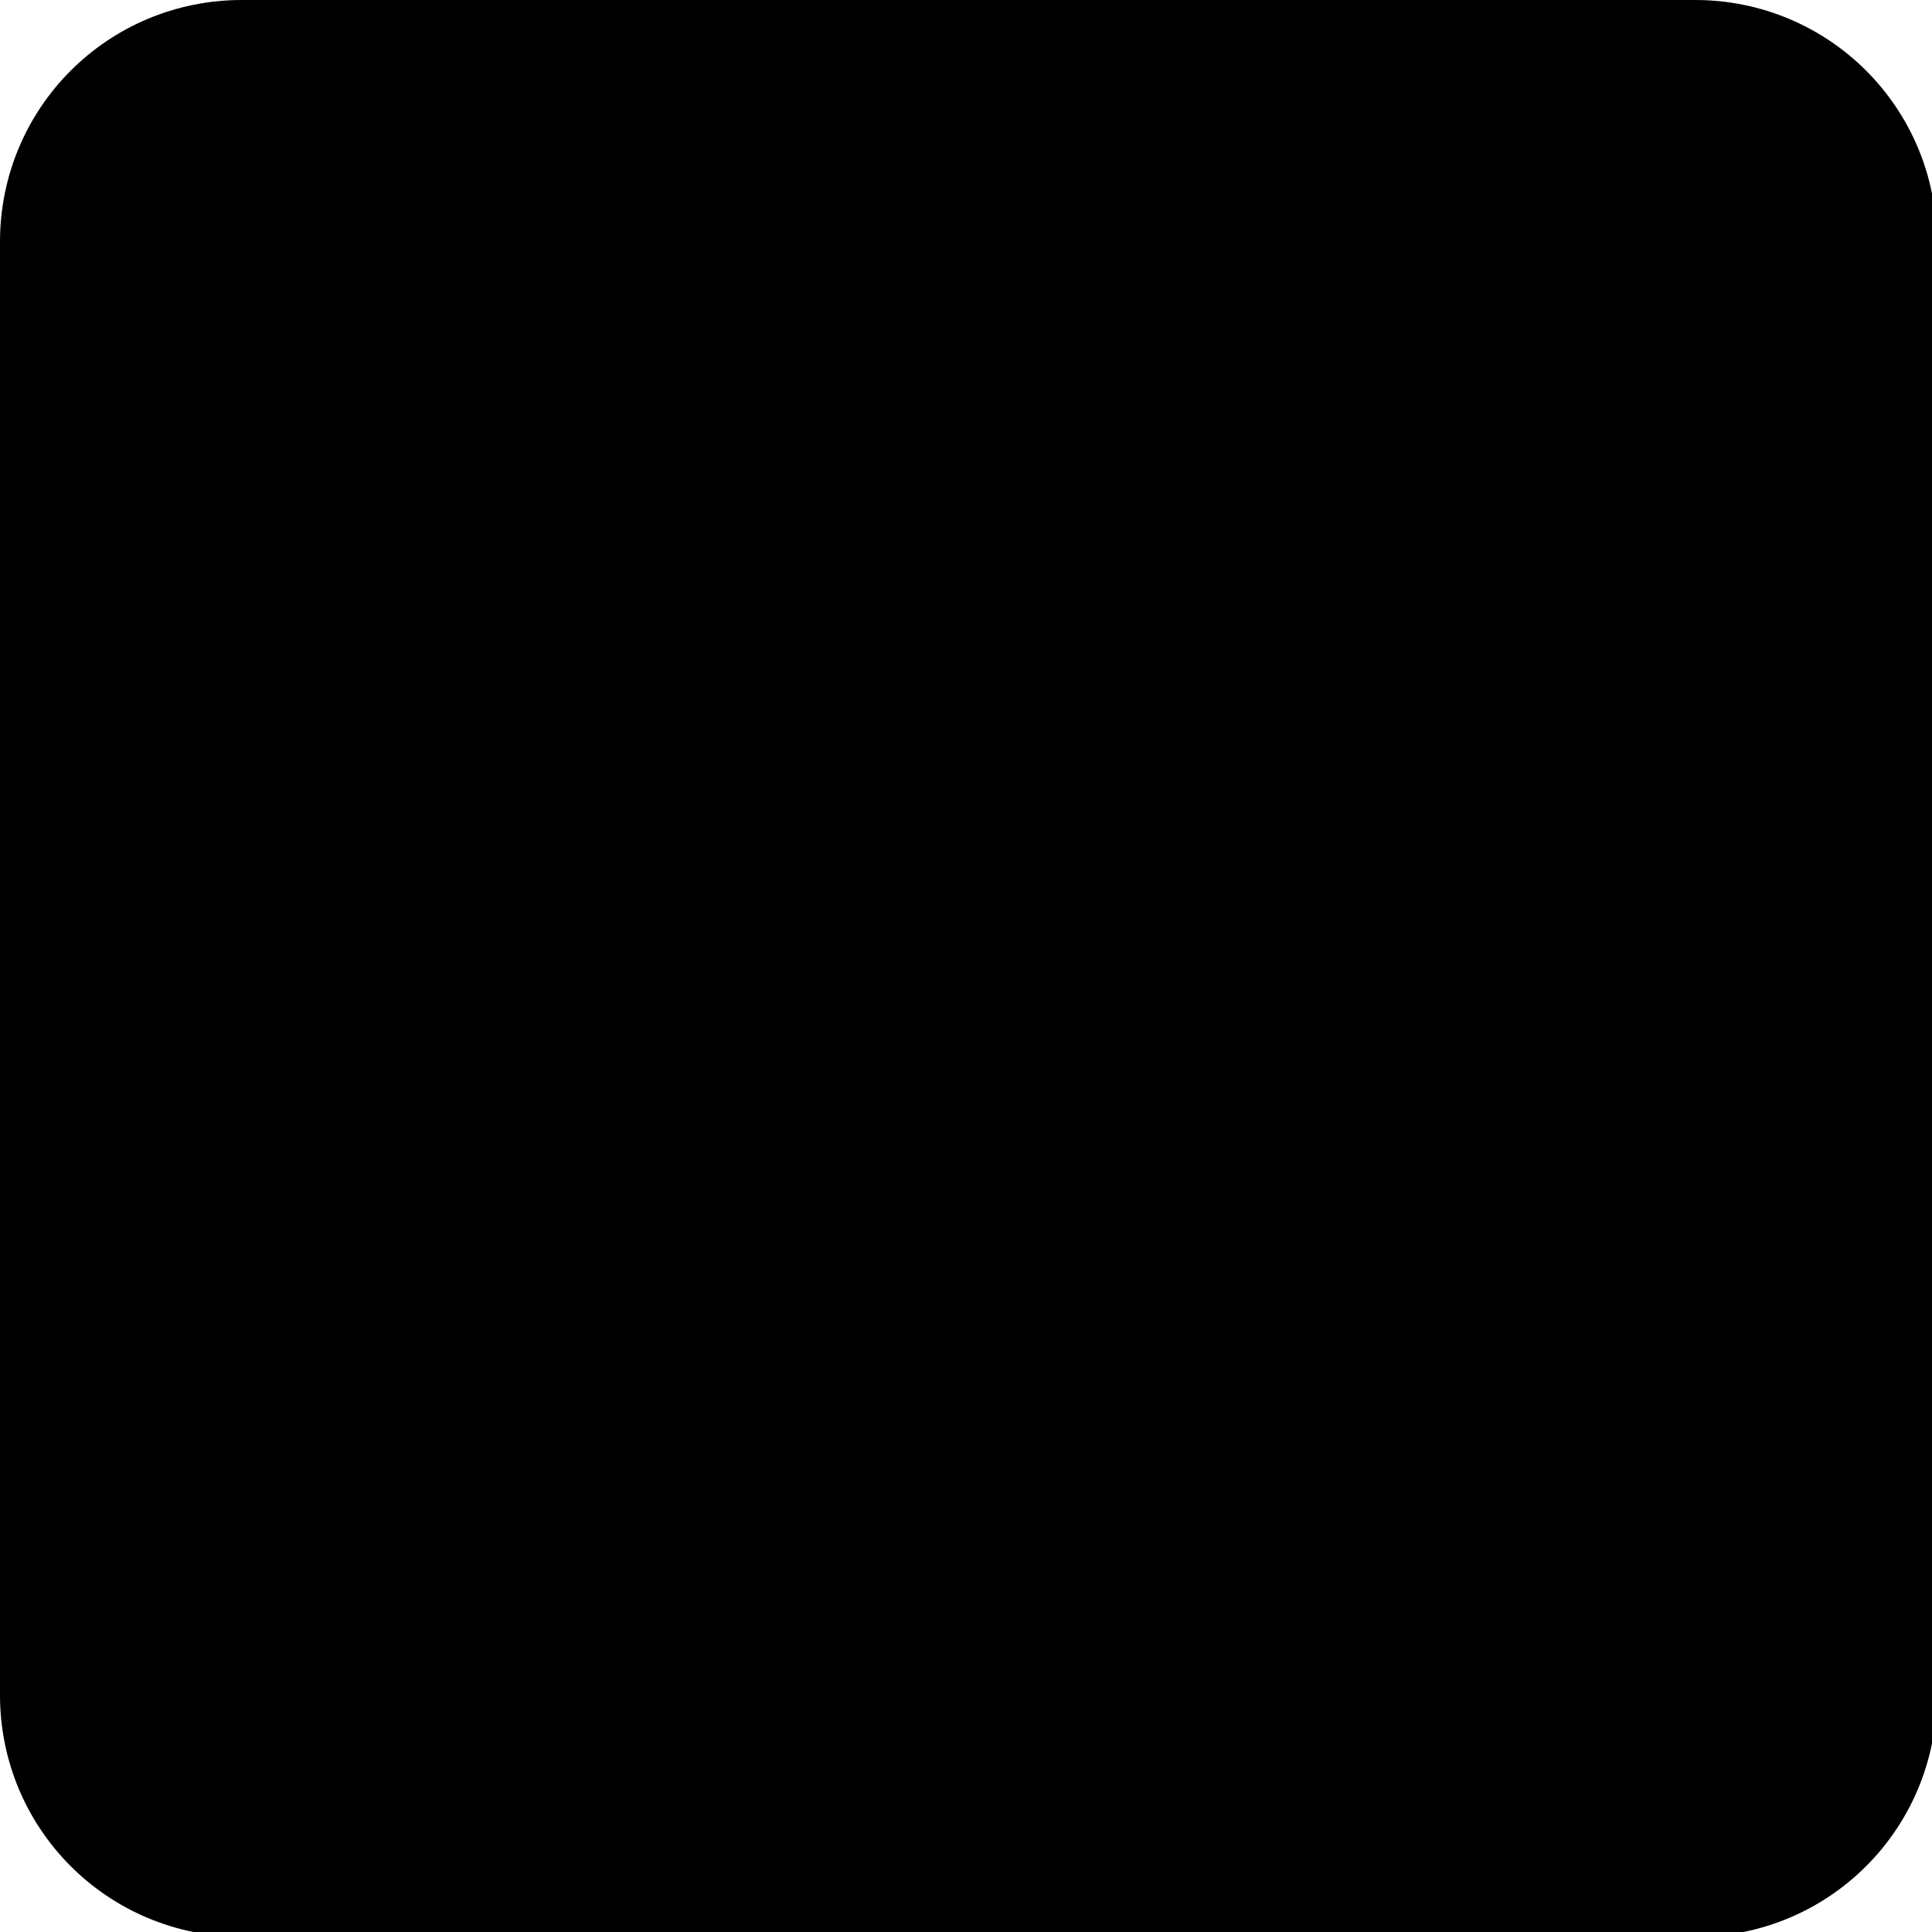
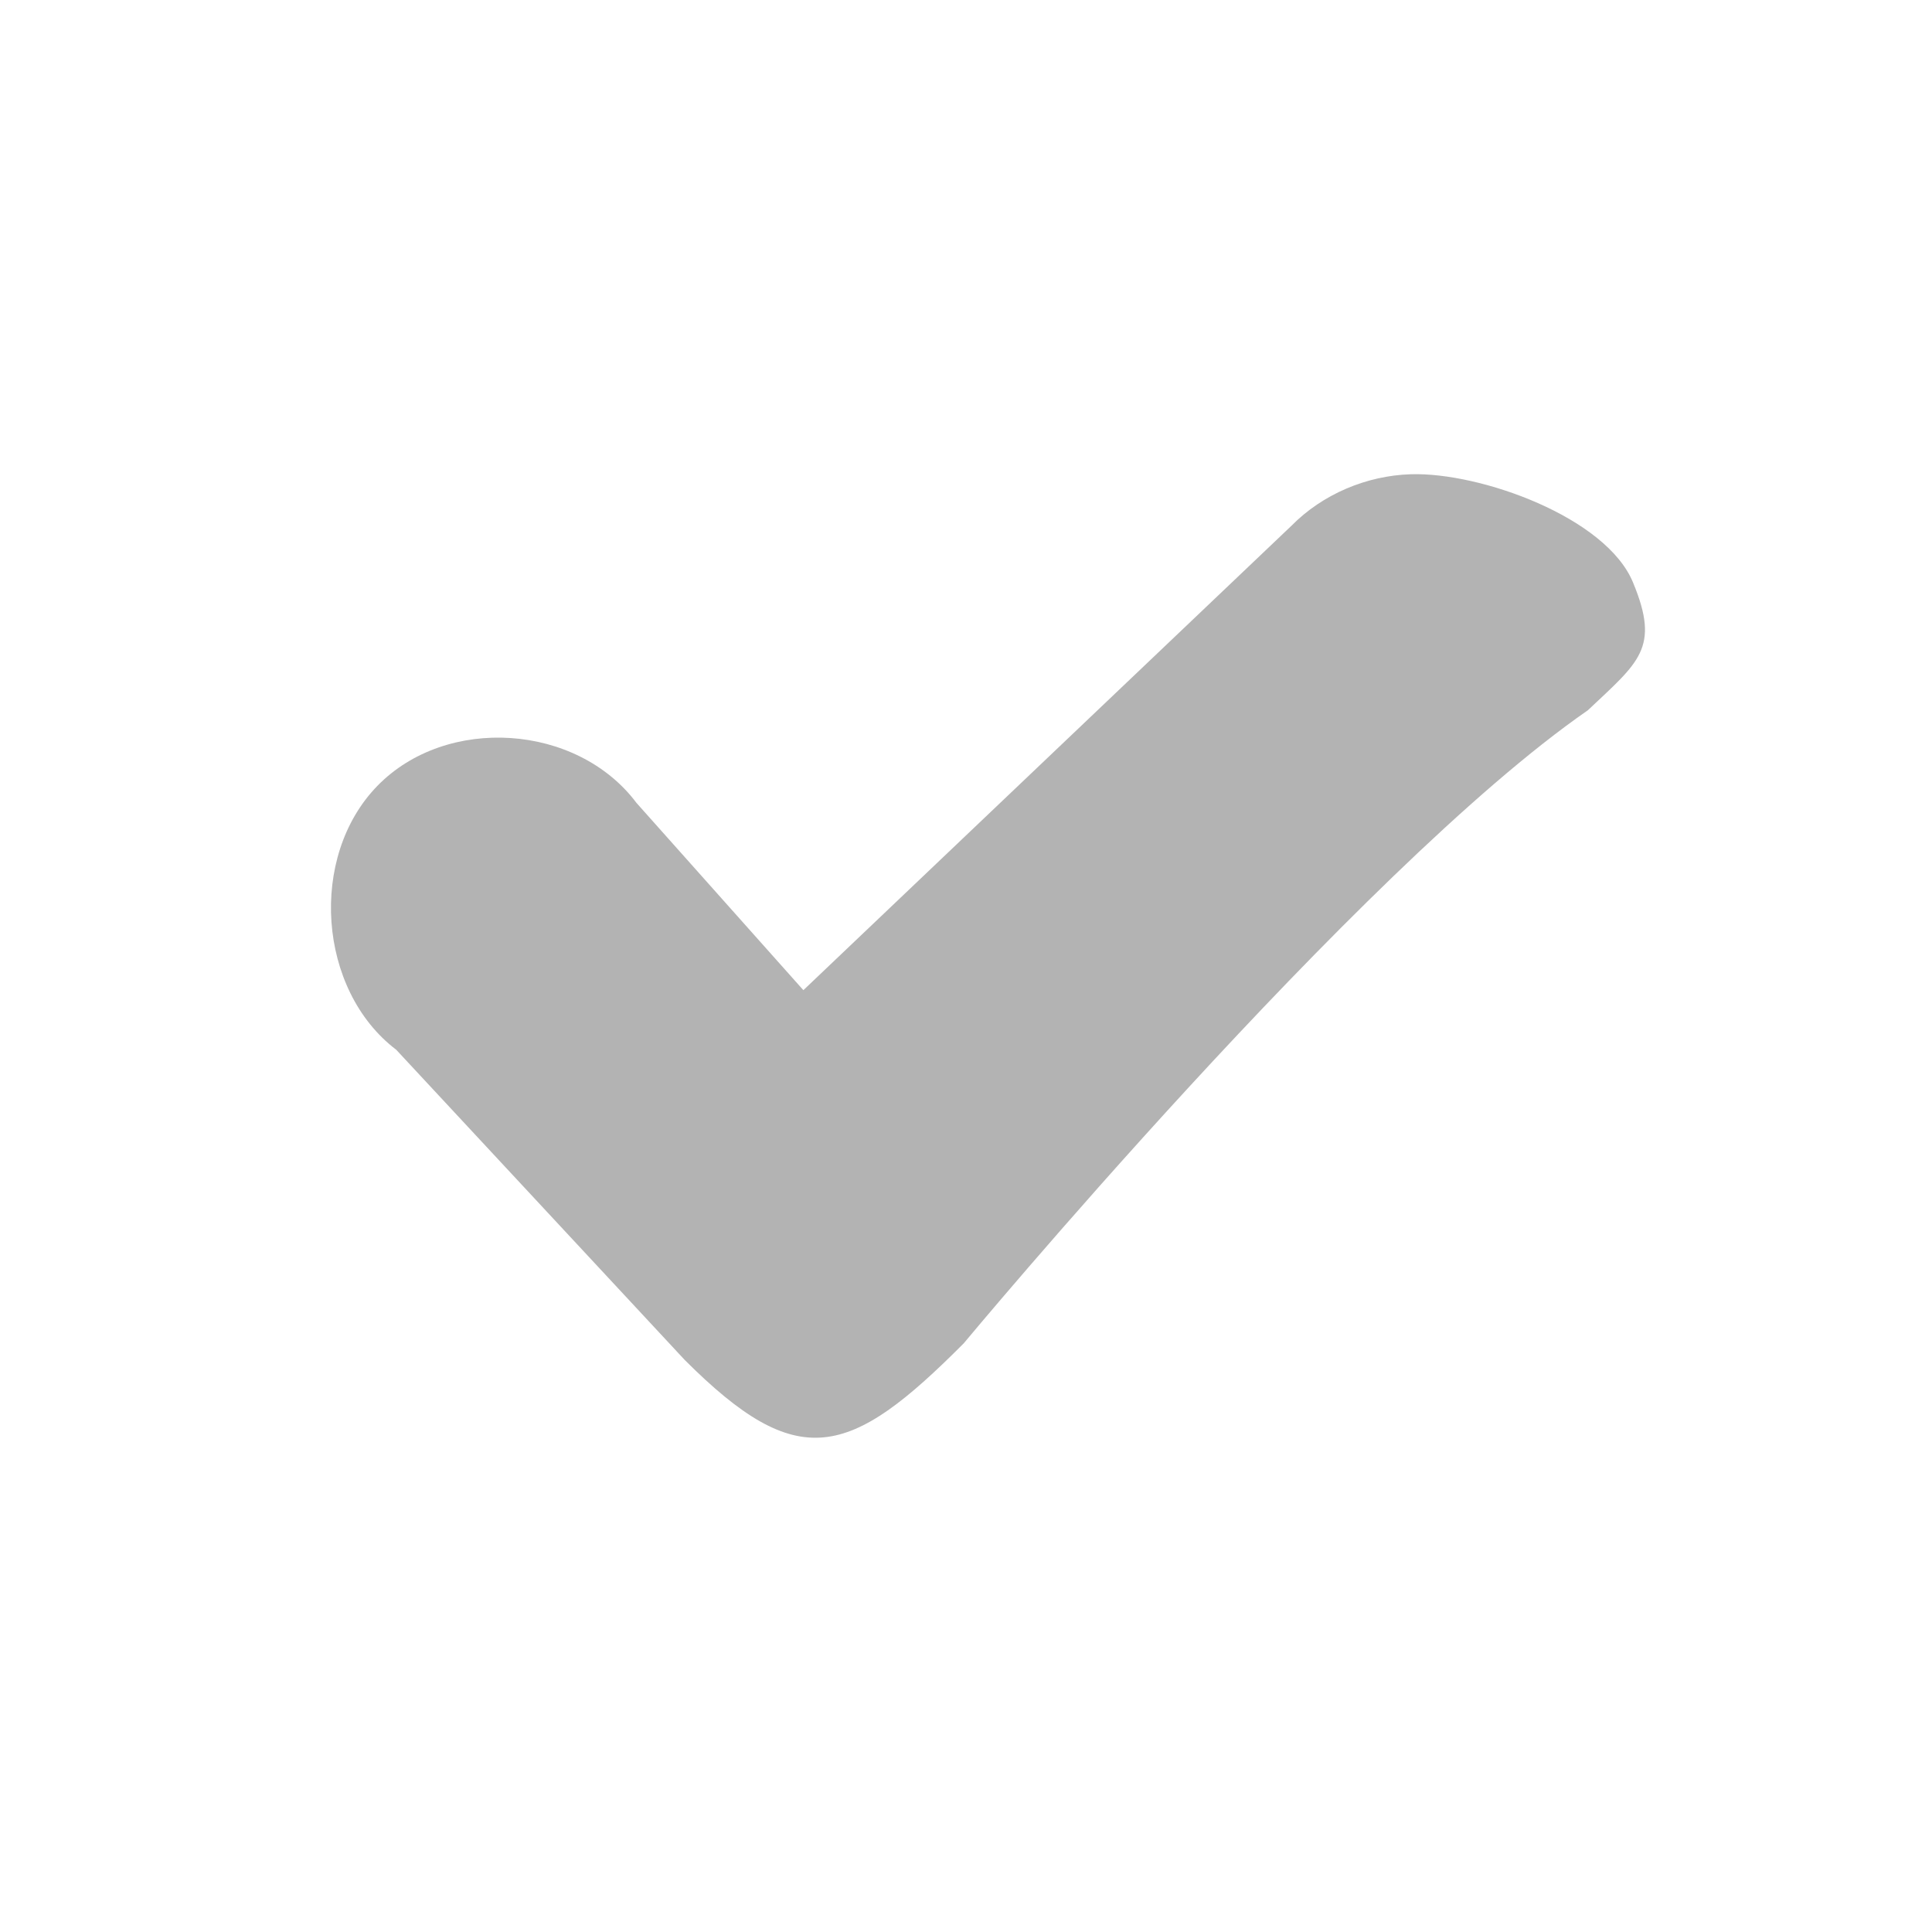
<svg xmlns="http://www.w3.org/2000/svg" width="133pt" height="133pt" viewBox="0 0 133 133" version="1.1">
  <g id="surface1">
-     <path style=" stroke:none;fill-rule:nonzero;fill:#%BG%;fill-opacity:1;" d="M 14.551 5.695 L 118.781 5.695 C 123.371 5.695 127.117 9.441 127.117 14.031 L 127.117 118.75 C 127.117 123.371 123.371 127.082 118.781 127.082 L 14.551 127.082 C 9.961 127.082 6.219 123.371 6.219 118.75 L 6.219 14.031 C 6.219 9.441 9.961 5.695 14.551 5.695 Z M 14.551 5.695 " />
-     <path style=" stroke:none;fill-rule:nonzero;fill:#%BG%;fill-opacity:1;" d="M 16.668 0 C 7.422 0 0 7.422 0 16.668 L 0 116.668 C 0 125.91 7.422 133.332 16.668 133.332 L 116.668 133.332 C 125.91 133.332 133.332 125.91 133.332 116.668 L 133.332 16.668 C 133.332 7.422 125.91 0 116.668 0 Z M 16.668 8.332 L 116.668 8.332 C 121.289 8.332 125 12.043 125 16.668 L 125 116.668 C 125 121.289 121.289 125 116.668 125 L 16.668 125 C 12.043 125 8.332 121.289 8.332 116.668 L 8.332 16.668 C 8.332 12.043 12.043 8.332 16.668 8.332 Z M 16.668 8.332 " />
-     <path style=" stroke:none;fill-rule:nonzero;fill:#%FG%;fill-opacity:0.15;" d="M 16.668 0 C 7.422 0 0 7.422 0 16.668 L 0 116.668 C 0 125.91 7.422 133.332 16.668 133.332 L 116.668 133.332 C 125.91 133.332 133.332 125.91 133.332 116.668 L 133.332 16.668 C 133.332 7.422 125.91 0 116.668 0 Z M 16.668 8.332 L 116.668 8.332 C 121.289 8.332 125 12.043 125 16.668 L 125 116.668 C 125 121.289 121.289 125 116.668 125 L 16.668 125 C 12.043 125 8.332 121.289 8.332 116.668 L 8.332 16.668 C 8.332 12.043 12.043 8.332 16.668 8.332 Z M 16.668 8.332 " />
    <path style=" stroke:none;fill-rule:nonzero;fill:#%FG%;fill-opacity:0.3;" d="M 97.102 32.648 C 94.074 32.746 91.047 34.016 88.898 36.199 L 55.305 68.164 L 43.816 55.273 C 39.715 49.805 30.73 49.219 25.977 54.102 C 21.223 58.984 21.875 68.164 27.277 72.266 L 47.137 93.621 C 54.949 101.434 58.465 100.391 66.34 92.48 C 66.34 92.48 93.426 59.895 109.309 48.895 C 112.824 45.574 114.289 44.629 112.434 40.137 C 110.613 35.613 101.887 32.488 97.102 32.648 Z M 97.102 32.648 " />
  </g>
</svg>
